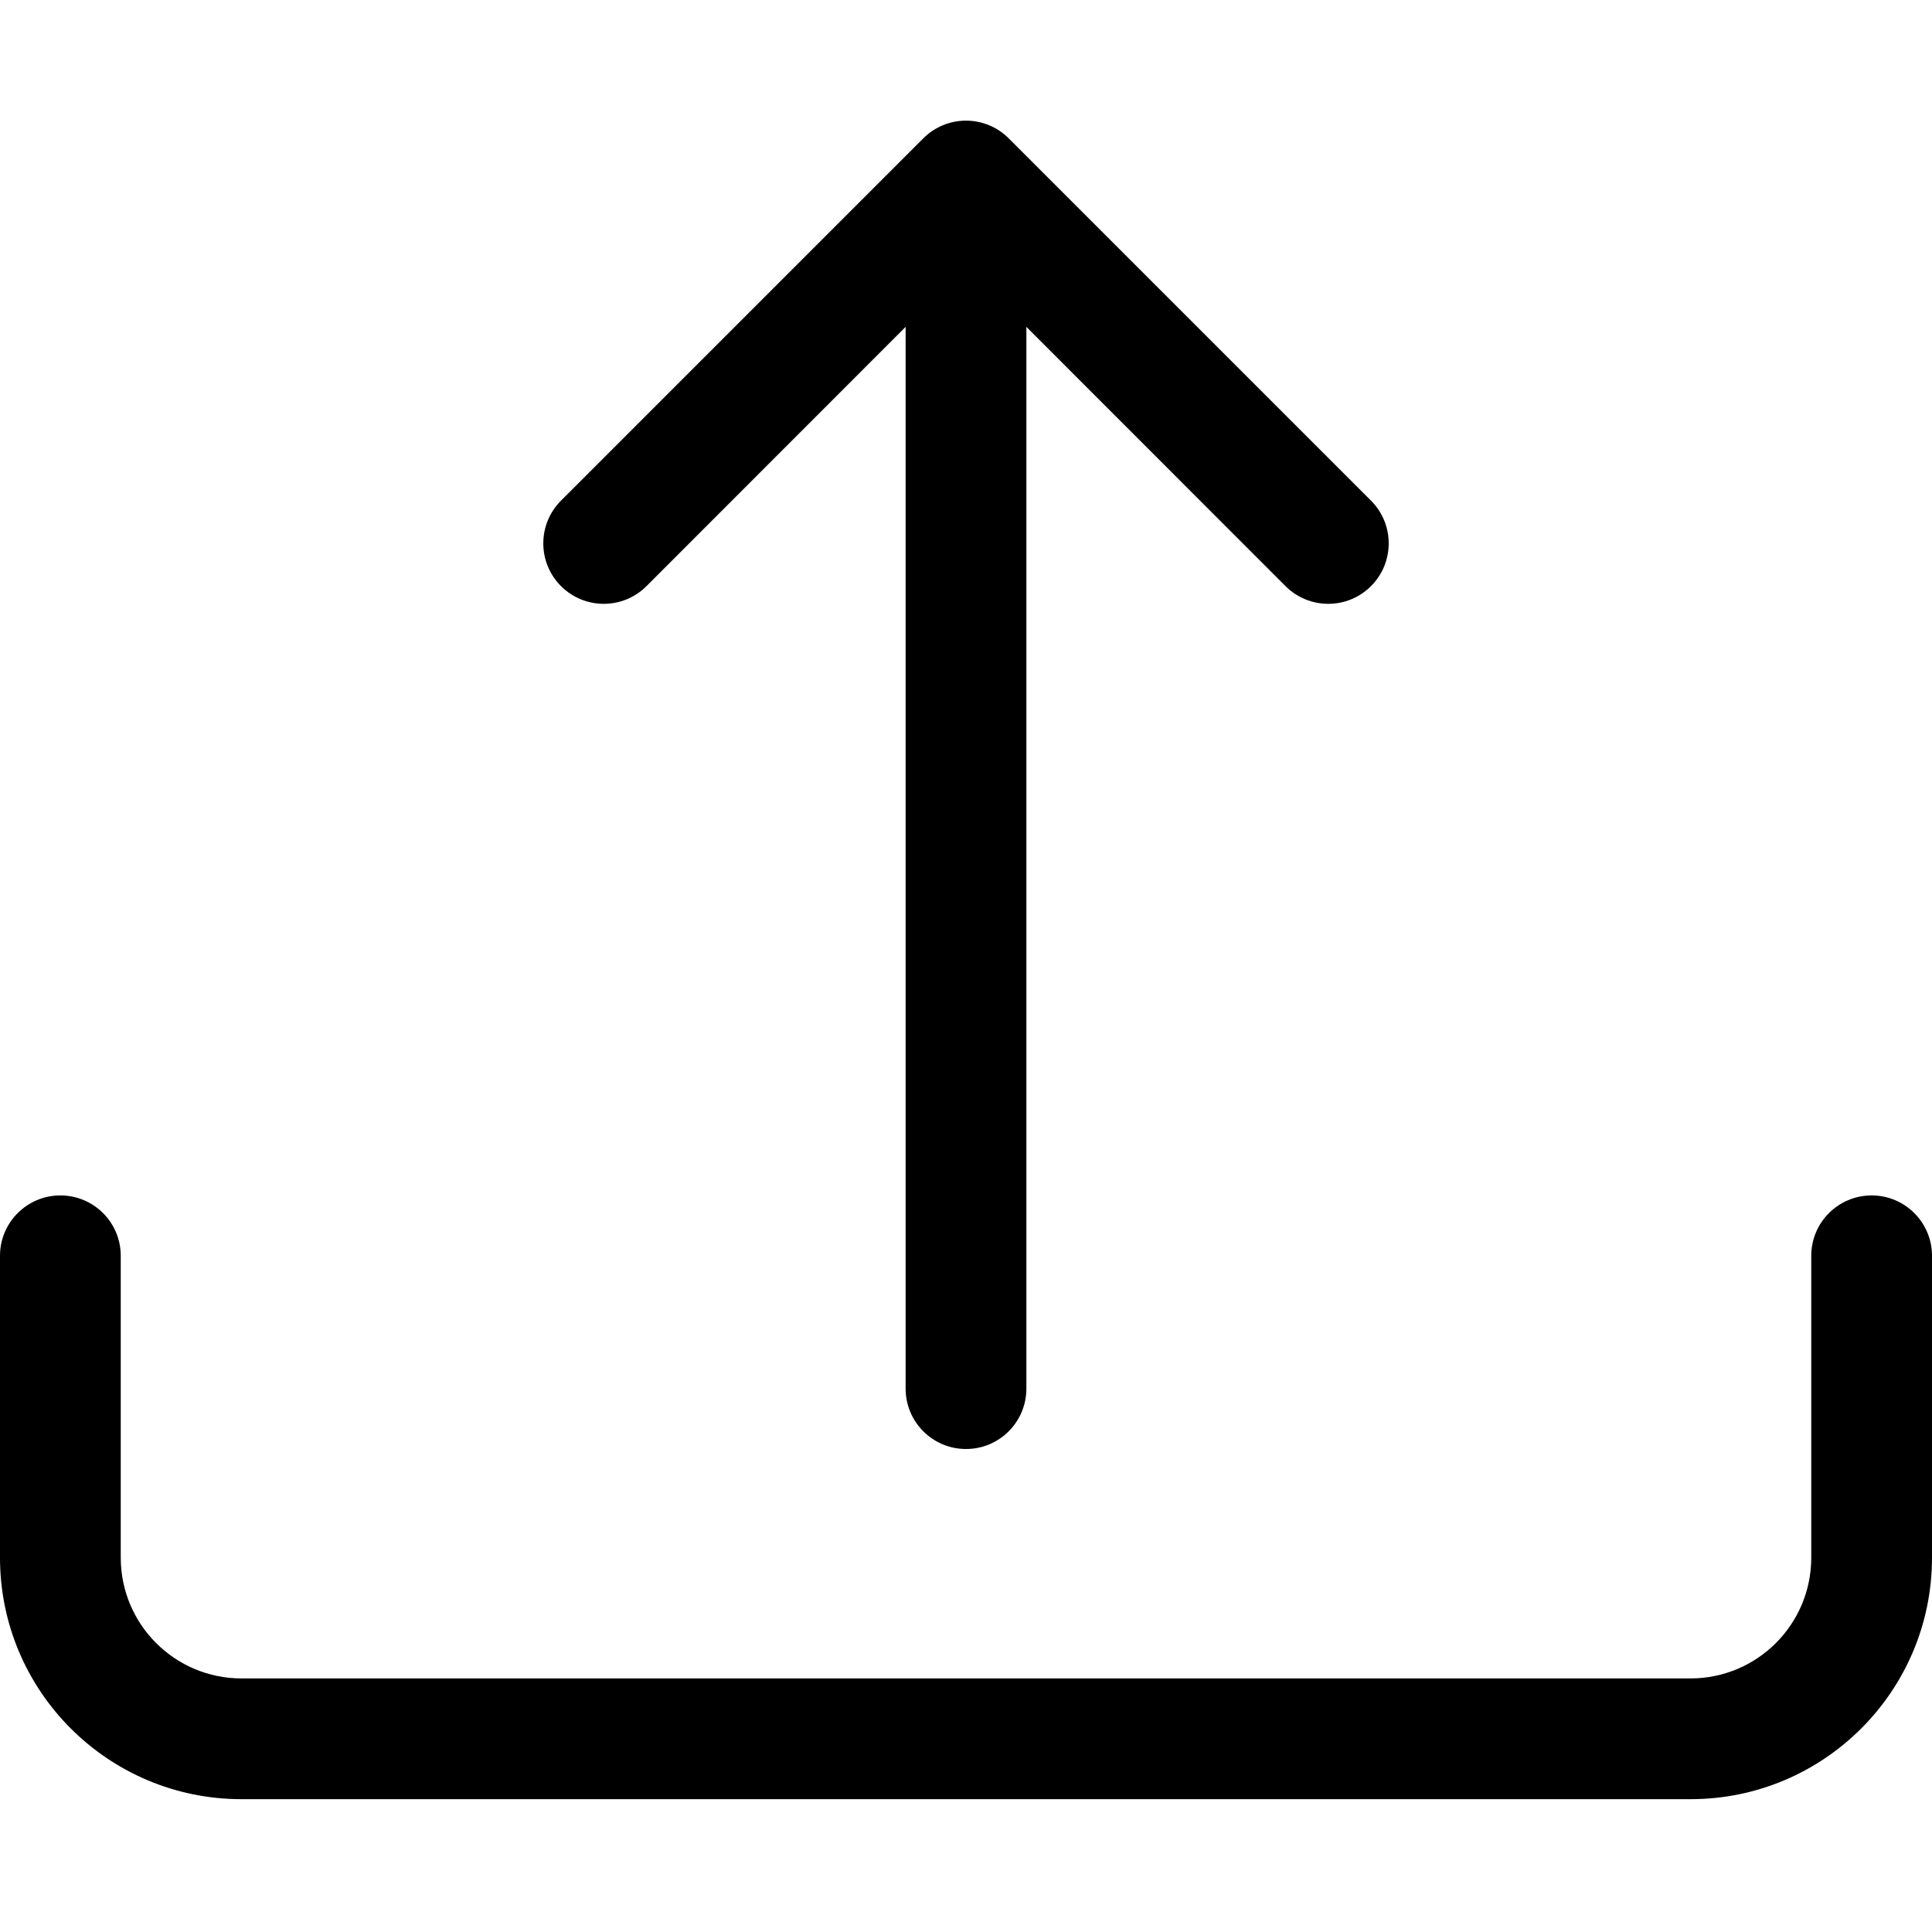
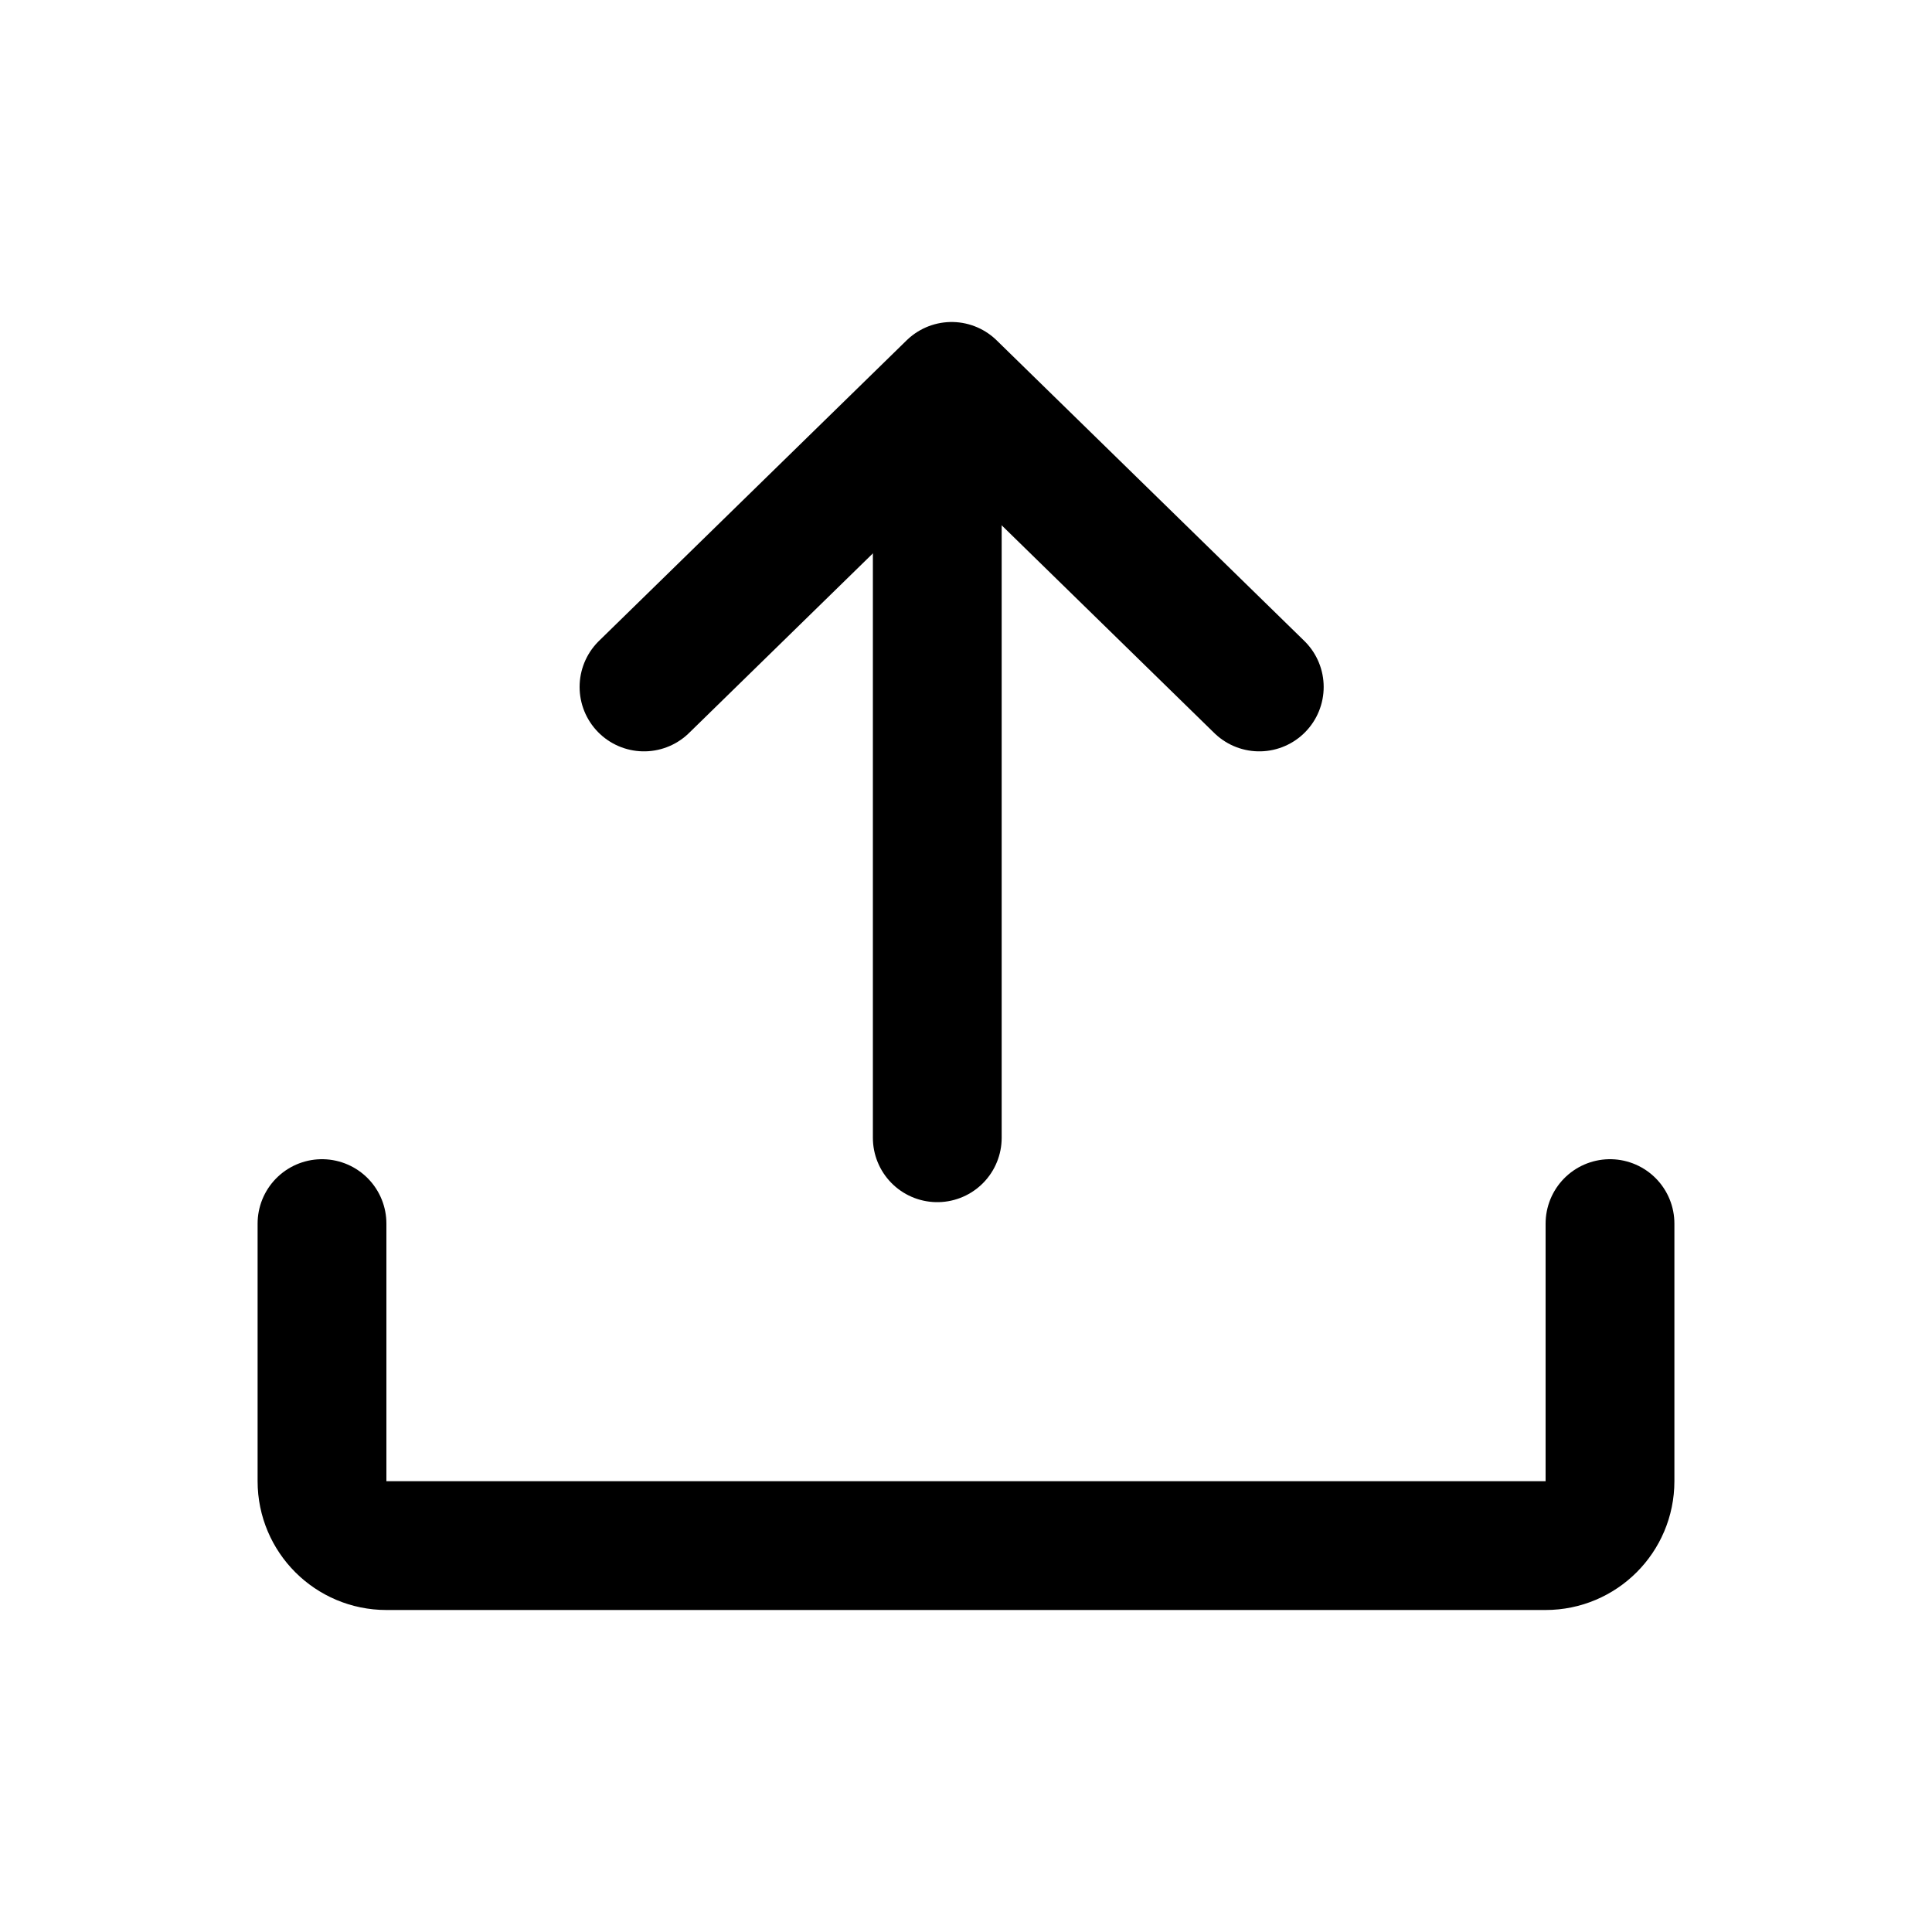
- <svg xmlns="http://www.w3.org/2000/svg" width="16" height="16" viewBox="0 0 16 16">
-   <g fill="currentColor">
-     <path d="M.5 9.9a.5.5 0 0 1 .5.5v2.5a1 1 0 0 0 1 1h12a1 1 0 0 0 1-1v-2.5a.5.5 0 0 1 1 0v2.5a2 2 0 0 1-2 2H2a2 2 0 0 1-2-2v-2.5a.5.5 0 0 1 .5-.5" />
-     <path d="M7.646 1.146a.5.5 0 0 1 .708 0l3 3a.5.5 0 0 1-.708.708L8.5 2.707V11.5a.5.5 0 0 1-1 0V2.707L5.354 4.854a.5.5 0 1 1-.708-.708z" />
+ <svg xmlns="http://www.w3.org/2000/svg" width="30" height="30" fill="none">
+   <defs>
+     <clipPath id="a" class="frame-clip frame-clip-def">
+       <rect rx="0" ry="0" width="30" height="30" transform="matrix(1, 0, 0, 1, 0, 0)" />
+     </clipPath>
+   </defs>
+   <g class="frame-container-wrapper">
+     <g class="frame-container-blur">
+       <g clip-path="url(#a)" class="frame-container-shadows">
+         <g class="fills">
+           <rect width="30" height="30" class="frame-background" transform="matrix(1, 0, 0, 1, 0, 0)" style="fill: rgb(255, 255, 255); fill-opacity: 1;" ry="0" rx="0" />
+         </g>
+         <g class="frame-children">
+           <path d="M5.000,19.000L5.000,23.000C5.000,23.552,5.448,24.000,6.000,24.000L24.000,24.000C24.552,24.000,25.000,23.552,25.000,23.000L25.000,19.000" style="fill: none;" class="fills" />
+           <g stroke-linejoin="round" class="strokes">
+             <path d="M5.000,19.000L5.000,23.000C5.000,23.552,5.448,24.000,6.000,24.000L24.000,24.000C24.552,24.000,25.000,23.552,25.000,23.000L25.000,19.000" style="fill: none; stroke-width: 2; stroke: rgb(0, 0, 0); stroke-opacity: 1; stroke-linecap: round;" class="stroke-shape" />
+           </g>
+           <path d="M14.554,6.951L14.554,17.667" style="fill: none;" class="fills" />
+           <g stroke-linejoin="round" class="strokes">
+             <path d="M14.554,6.951L14.554,17.667" style="fill: none; stroke-width: 2; stroke: rgb(0, 0, 0); stroke-opacity: 1; stroke-linecap: round;" class="stroke-shape" />
+           </g>
+           <path d="M10.000,10.667L14.777,6.000L19.554,10.667" style="fill: none;" class="fills" />
+           <g stroke-linejoin="round" class="strokes">
+             <path d="M10.000,10.667L14.777,6.000L19.554,10.667" style="fill: none; stroke-width: 2; stroke: rgb(0, 0, 0); stroke-opacity: 1; stroke-linecap: round;" class="stroke-shape" />
+           </g>
+         </g>
+       </g>
+     </g>
  </g>
</svg>
